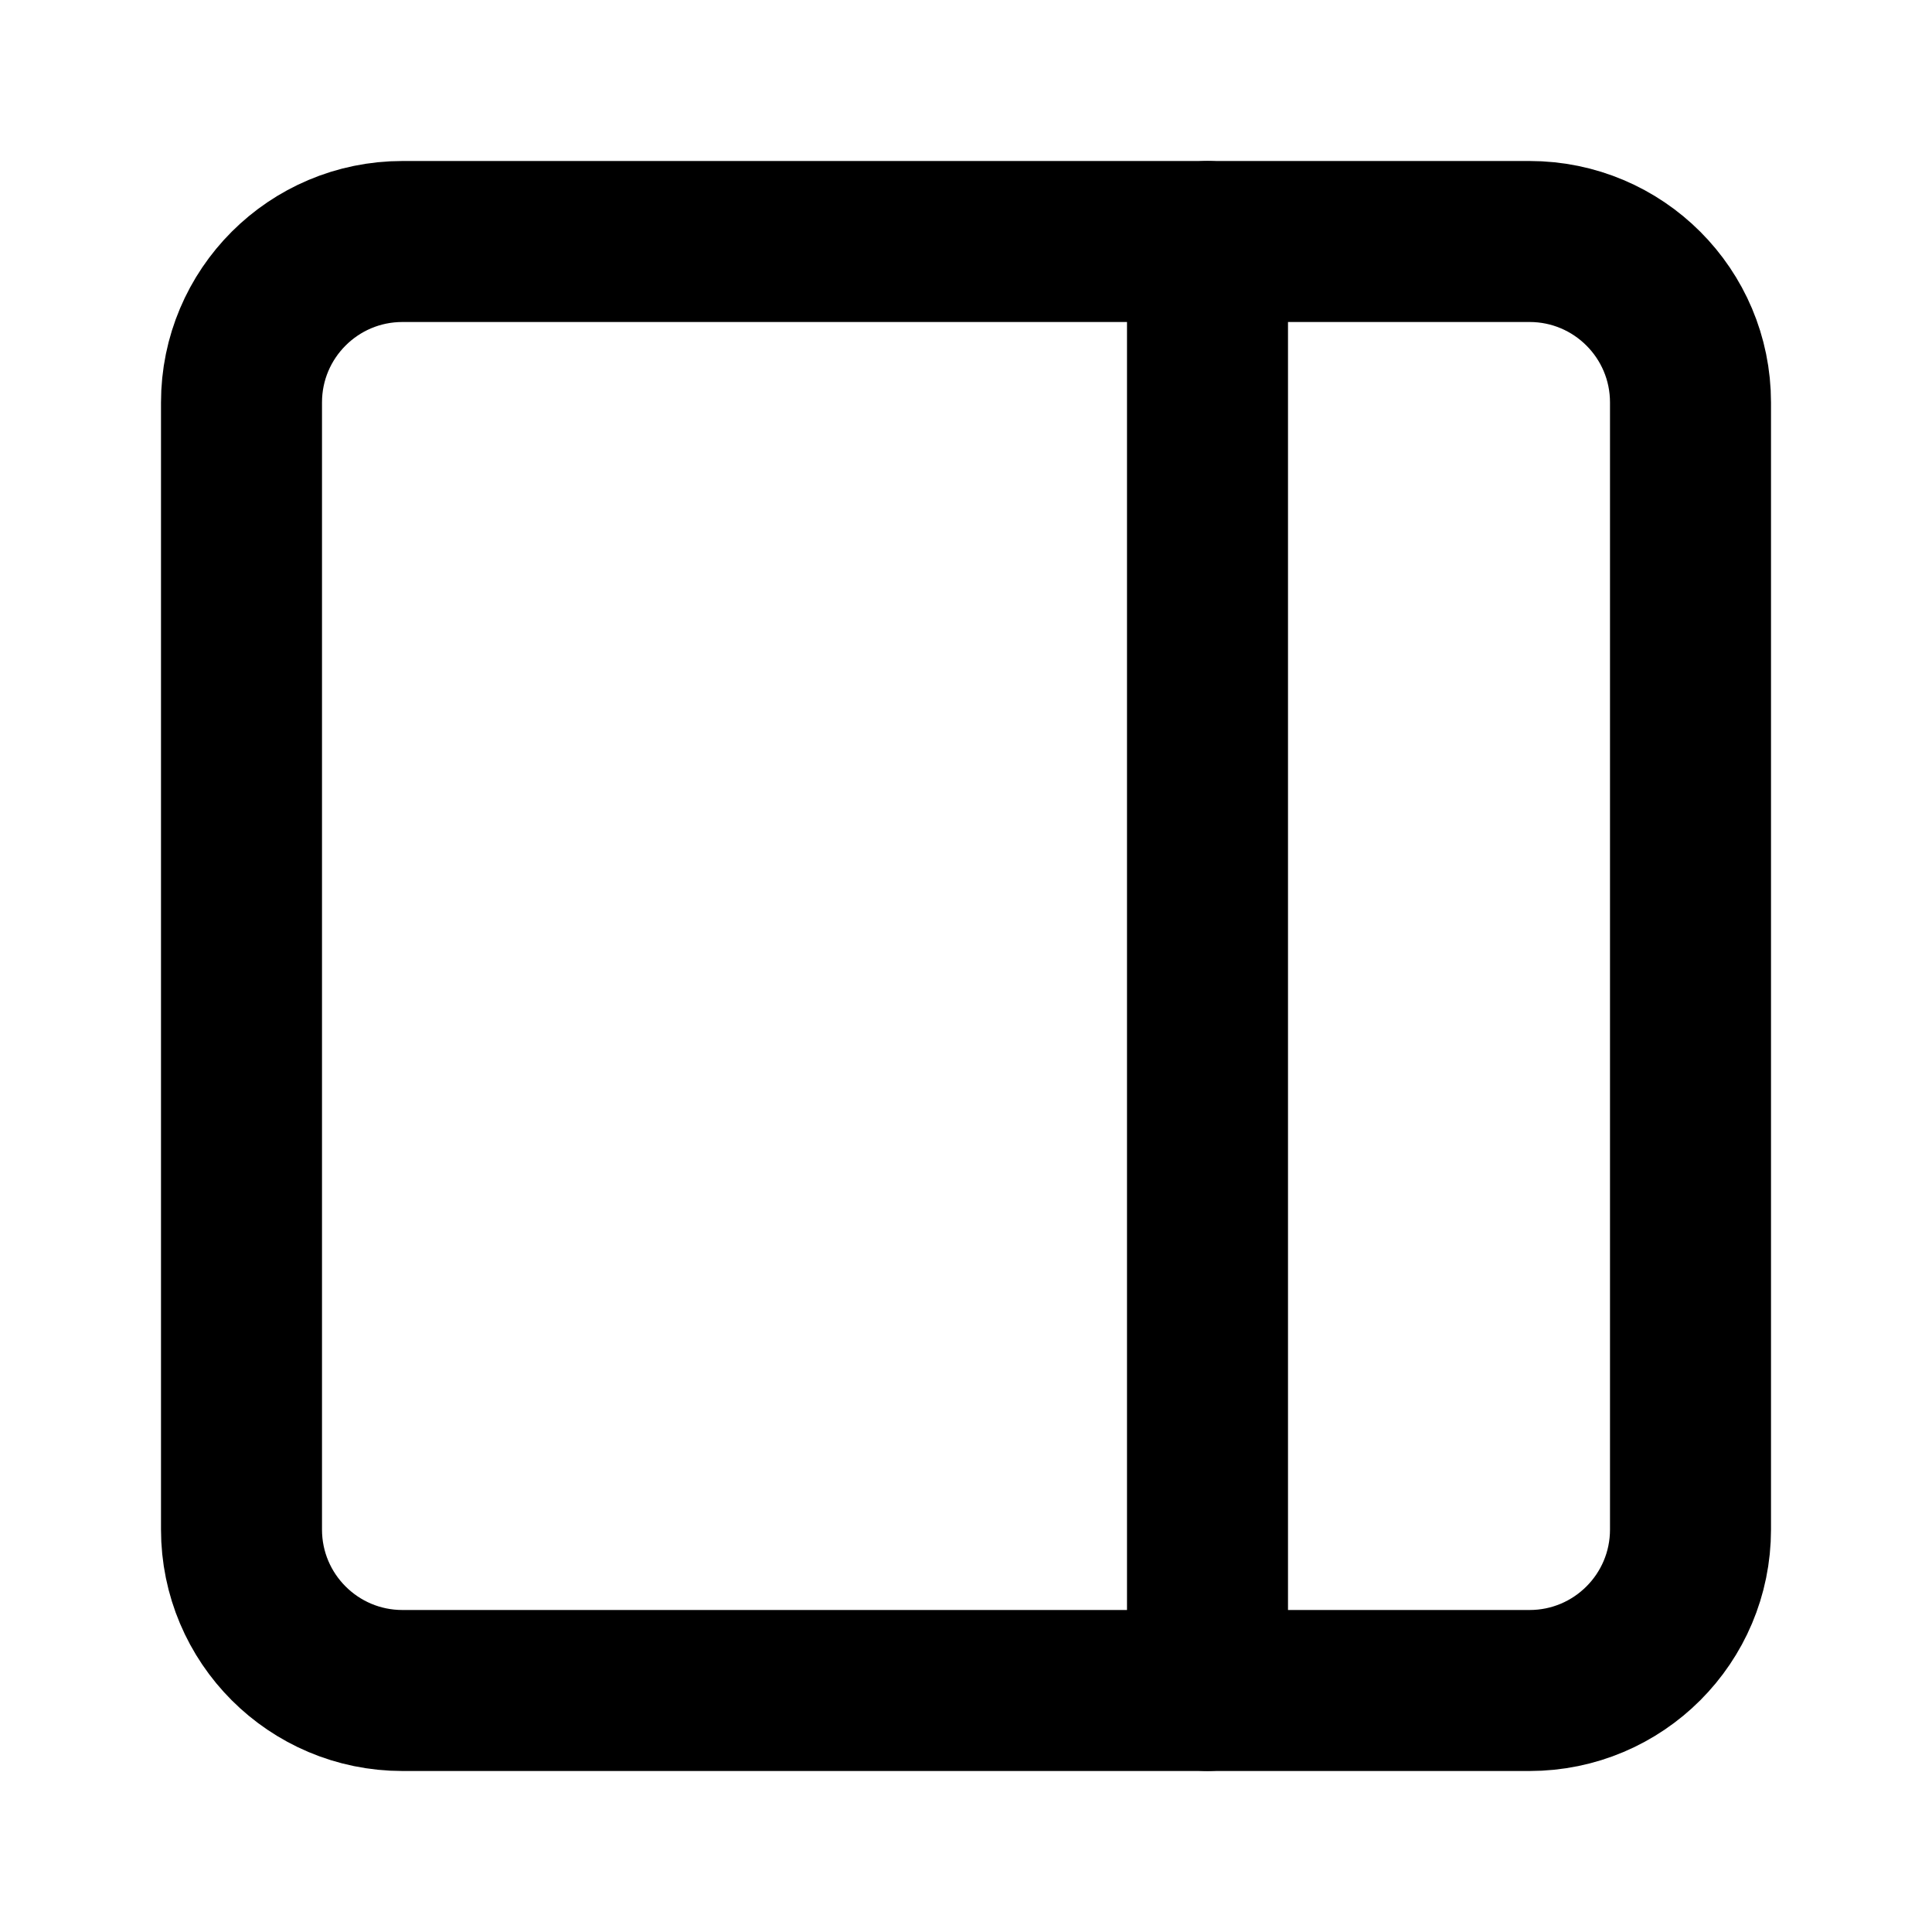
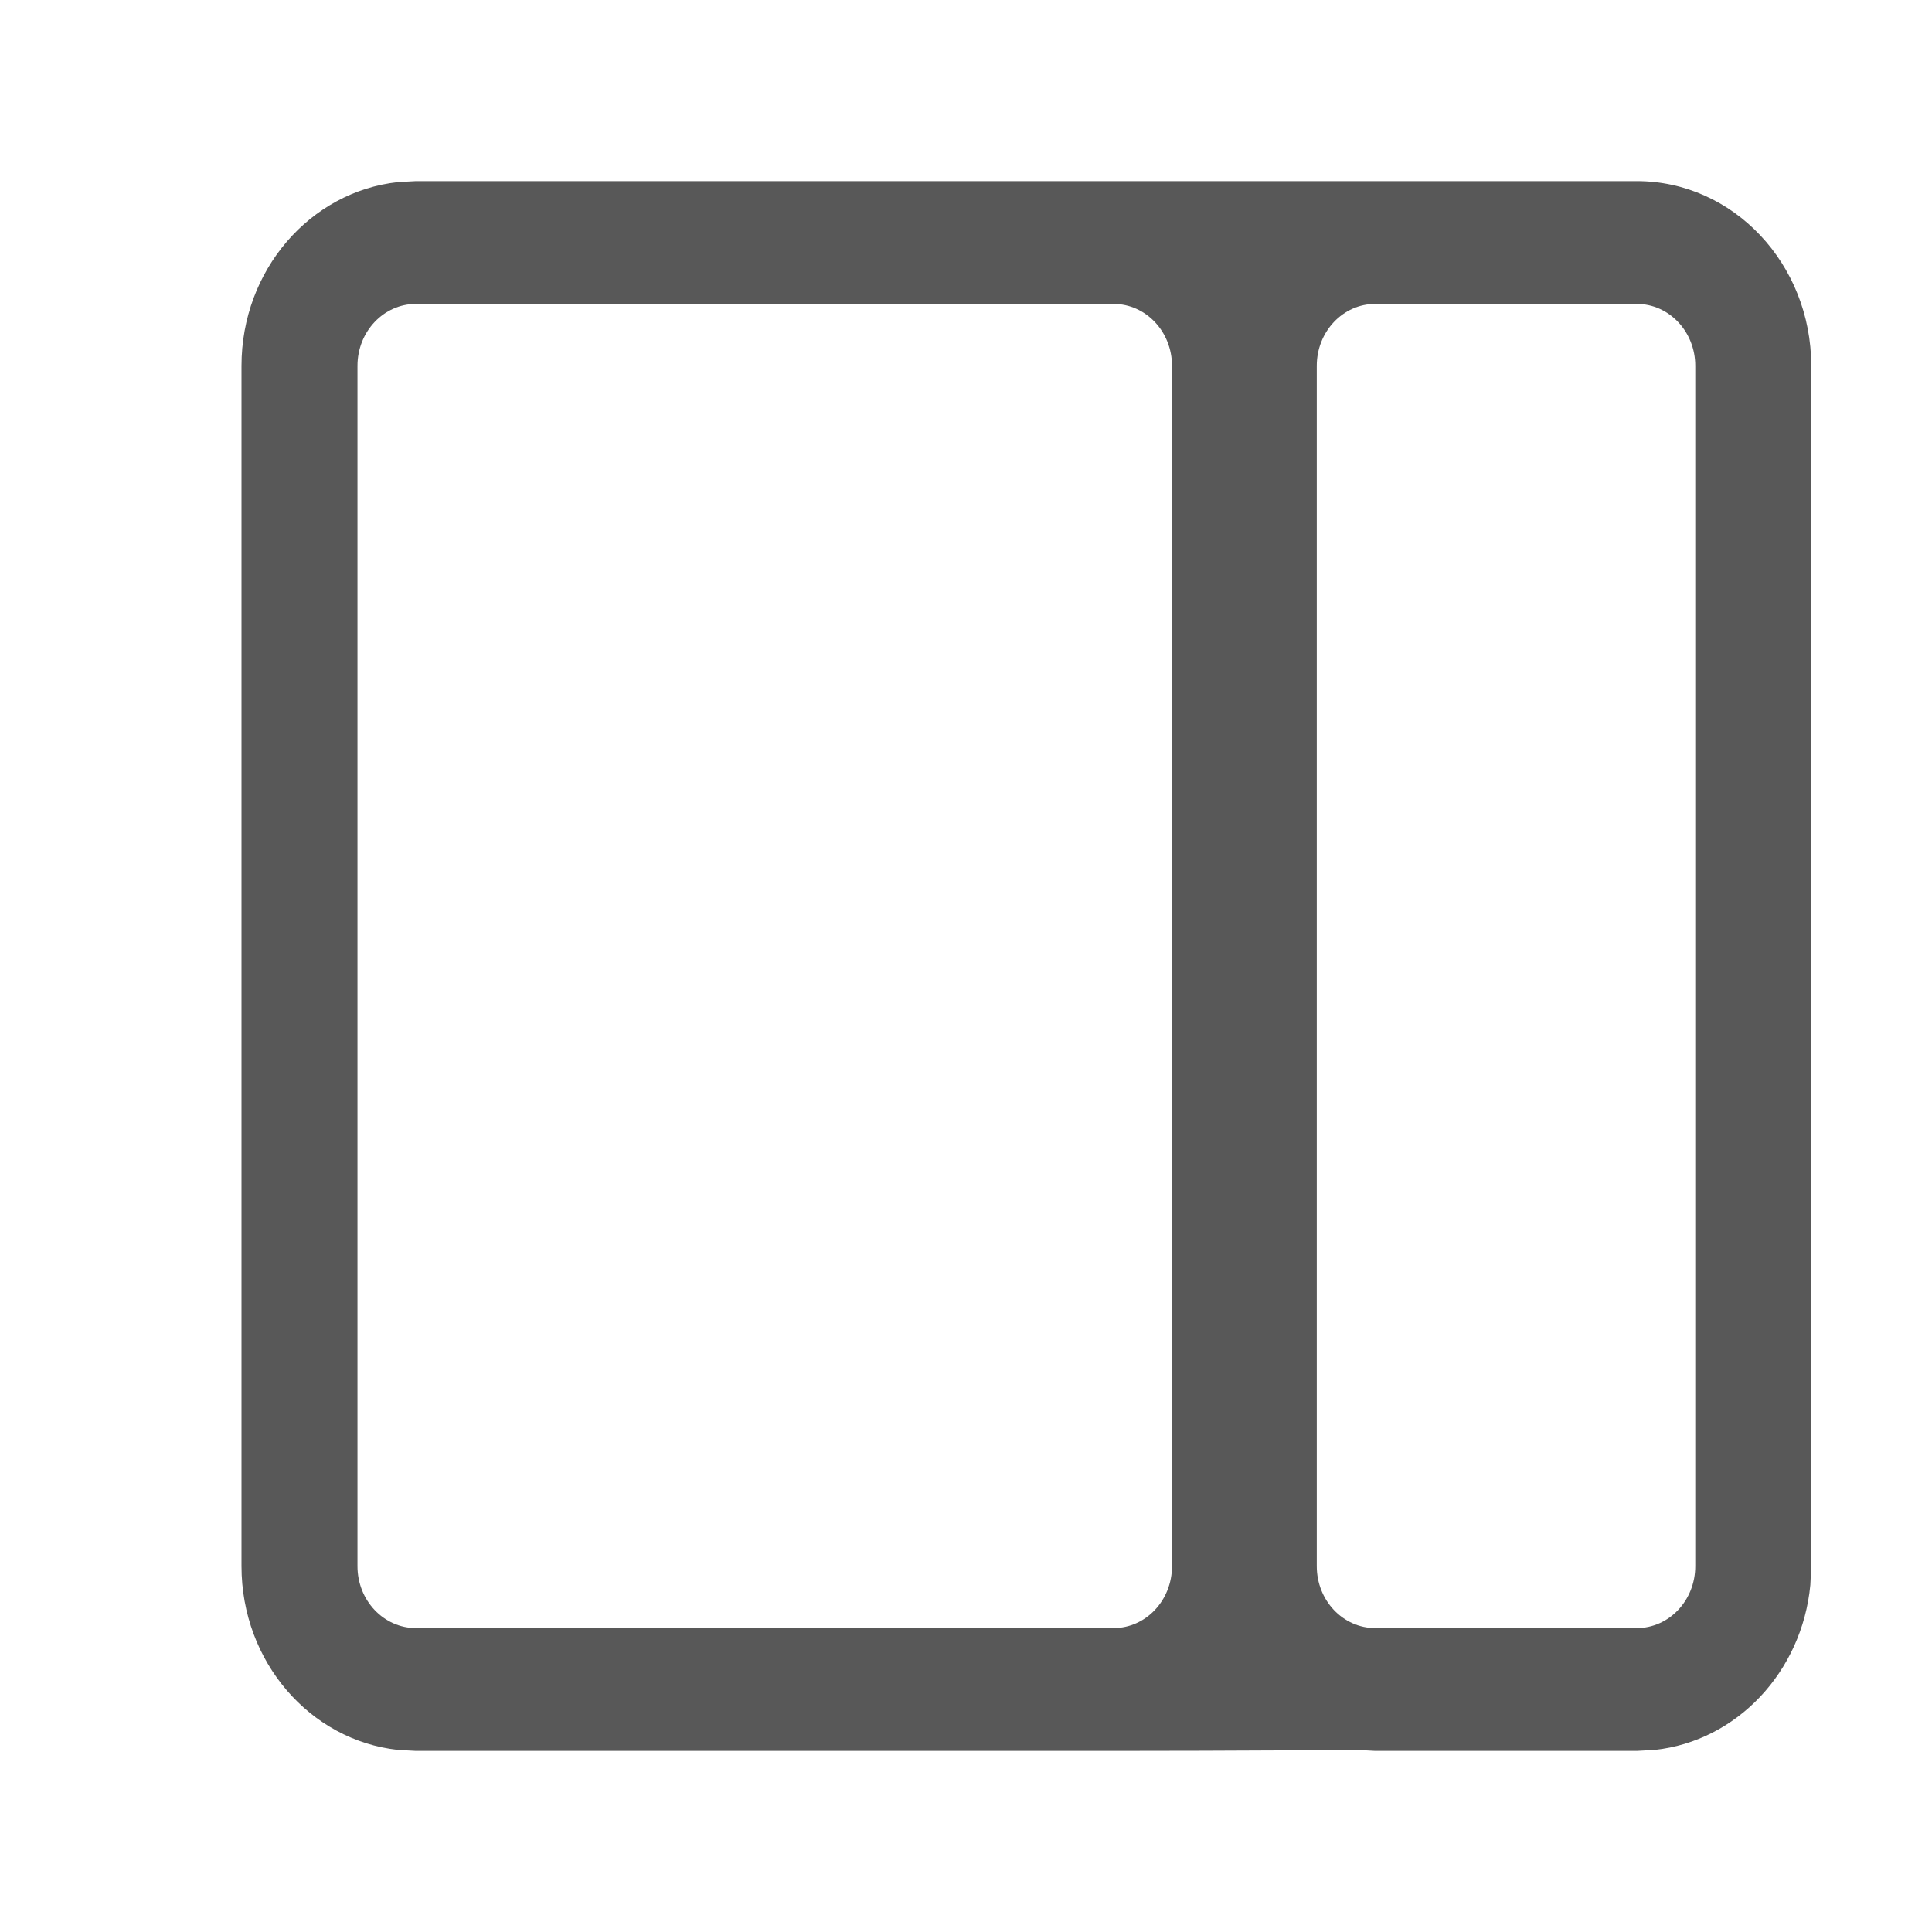
- <svg xmlns="http://www.w3.org/2000/svg" width="24" height="24" viewBox="0 0 24 24" fill="none">
-   <path d="M19 3H5C3.895 3 3 3.895 3 5V19C3 20.105 3.895 21 5 21H19C20.105 21 21 20.105 21 19V5C21 3.895 20.105 3 19 3Z" stroke="currentColor" stroke-width="2" stroke-linecap="round" stroke-linejoin="round" />
-   <path d="M15 3V21" stroke="currentColor" stroke-width="2" stroke-linecap="round" stroke-linejoin="round" />
+ <svg xmlns="http://www.w3.org/2000/svg" width="32" height="32" viewBox="0 0 32 32" fill="none">
+   <path fill-rule="evenodd" clip-rule="evenodd" d="M22.778 3C20.968 3 20.255 3 18.444 3H6.889L6.594 3.016C5.137 3.173 4 4.475 4 6.059V25.941C4 27.525 5.137 28.827 6.594 28.984L6.889 29H18.444C20.385 29 22.483 28.984 22.483 28.984L22.778 29H27.111L27.406 28.984C28.766 28.838 29.847 27.693 29.985 26.253L30 25.941V6.059C30 4.369 28.707 3 27.111 3H22.778ZM27.111 5.034C27.646 5.034 28.079 5.493 28.079 6.059V25.941C28.079 26.507 27.646 26.966 27.111 26.966H22.778C22.243 26.966 21.81 26.507 21.81 25.941V6.059C21.81 5.493 22.243 5.034 22.778 5.034H27.111ZM18.444 5.034C18.979 5.034 19.412 5.493 19.412 6.059V25.941C19.412 26.507 18.979 26.966 18.444 26.966H6.889C6.354 26.966 5.921 26.507 5.921 25.941V6.059C5.921 5.493 6.354 5.034 6.889 5.034H18.444Z" fill="#585858" />
</svg>
